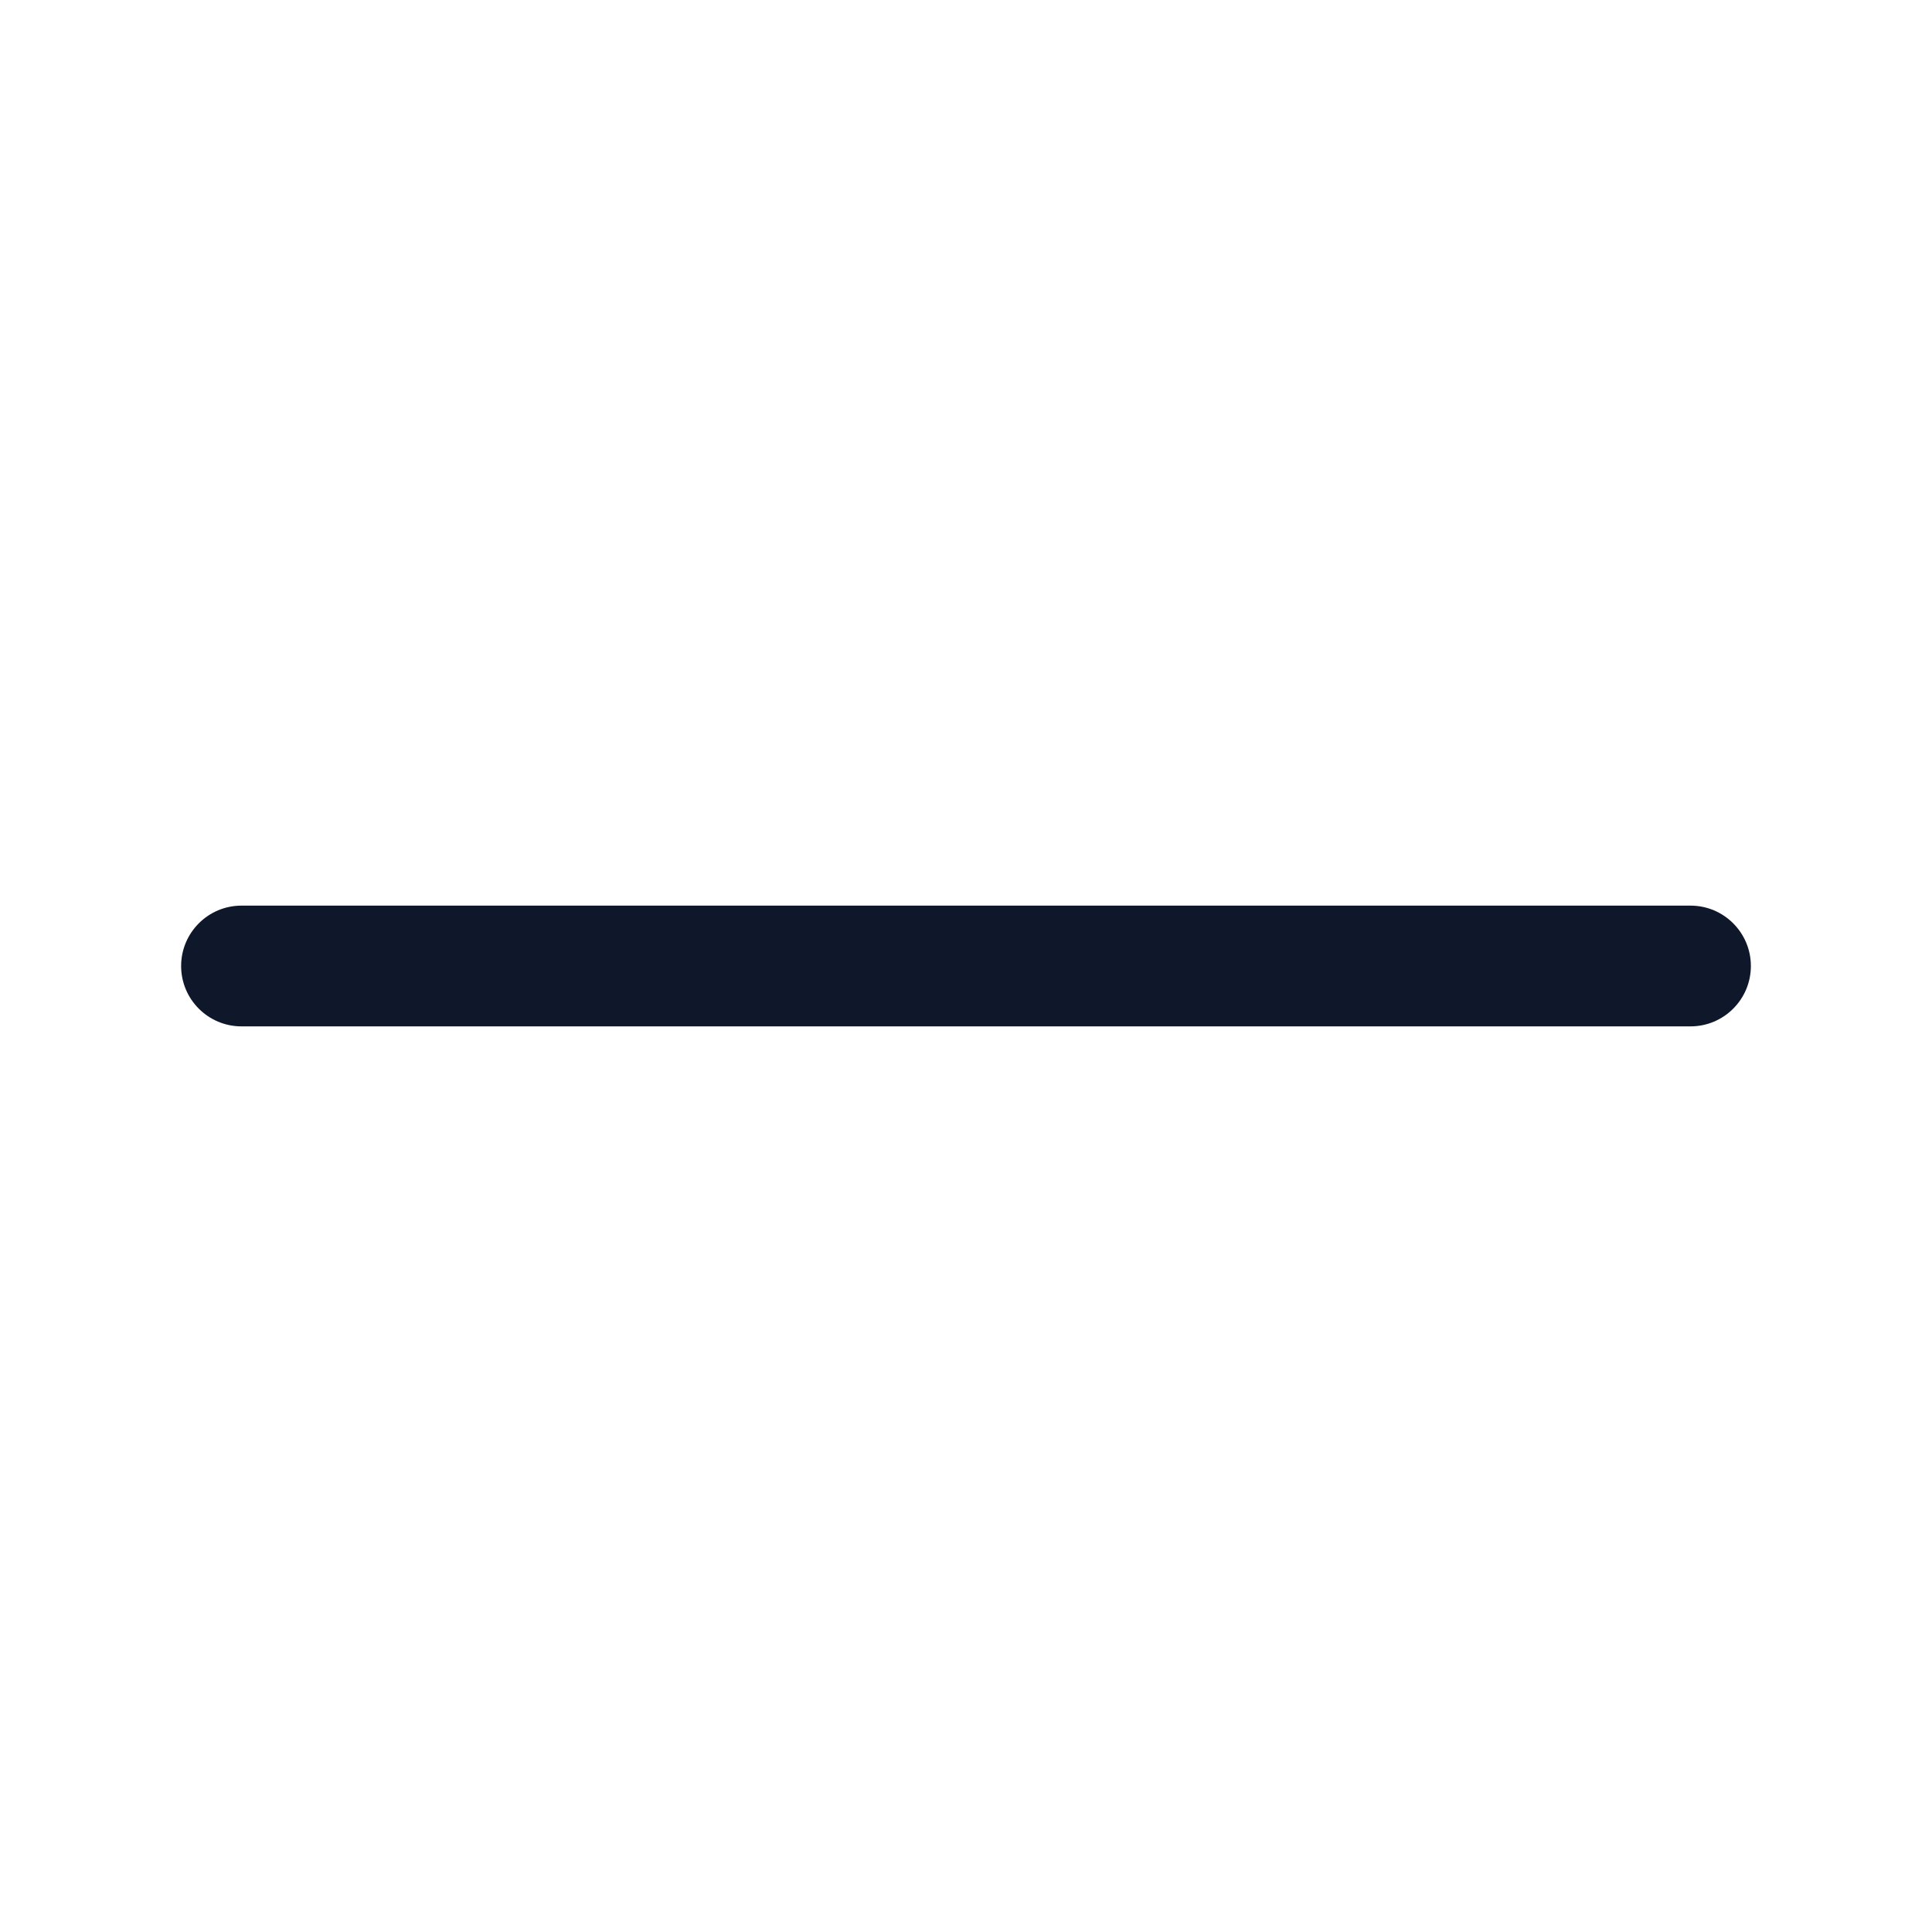
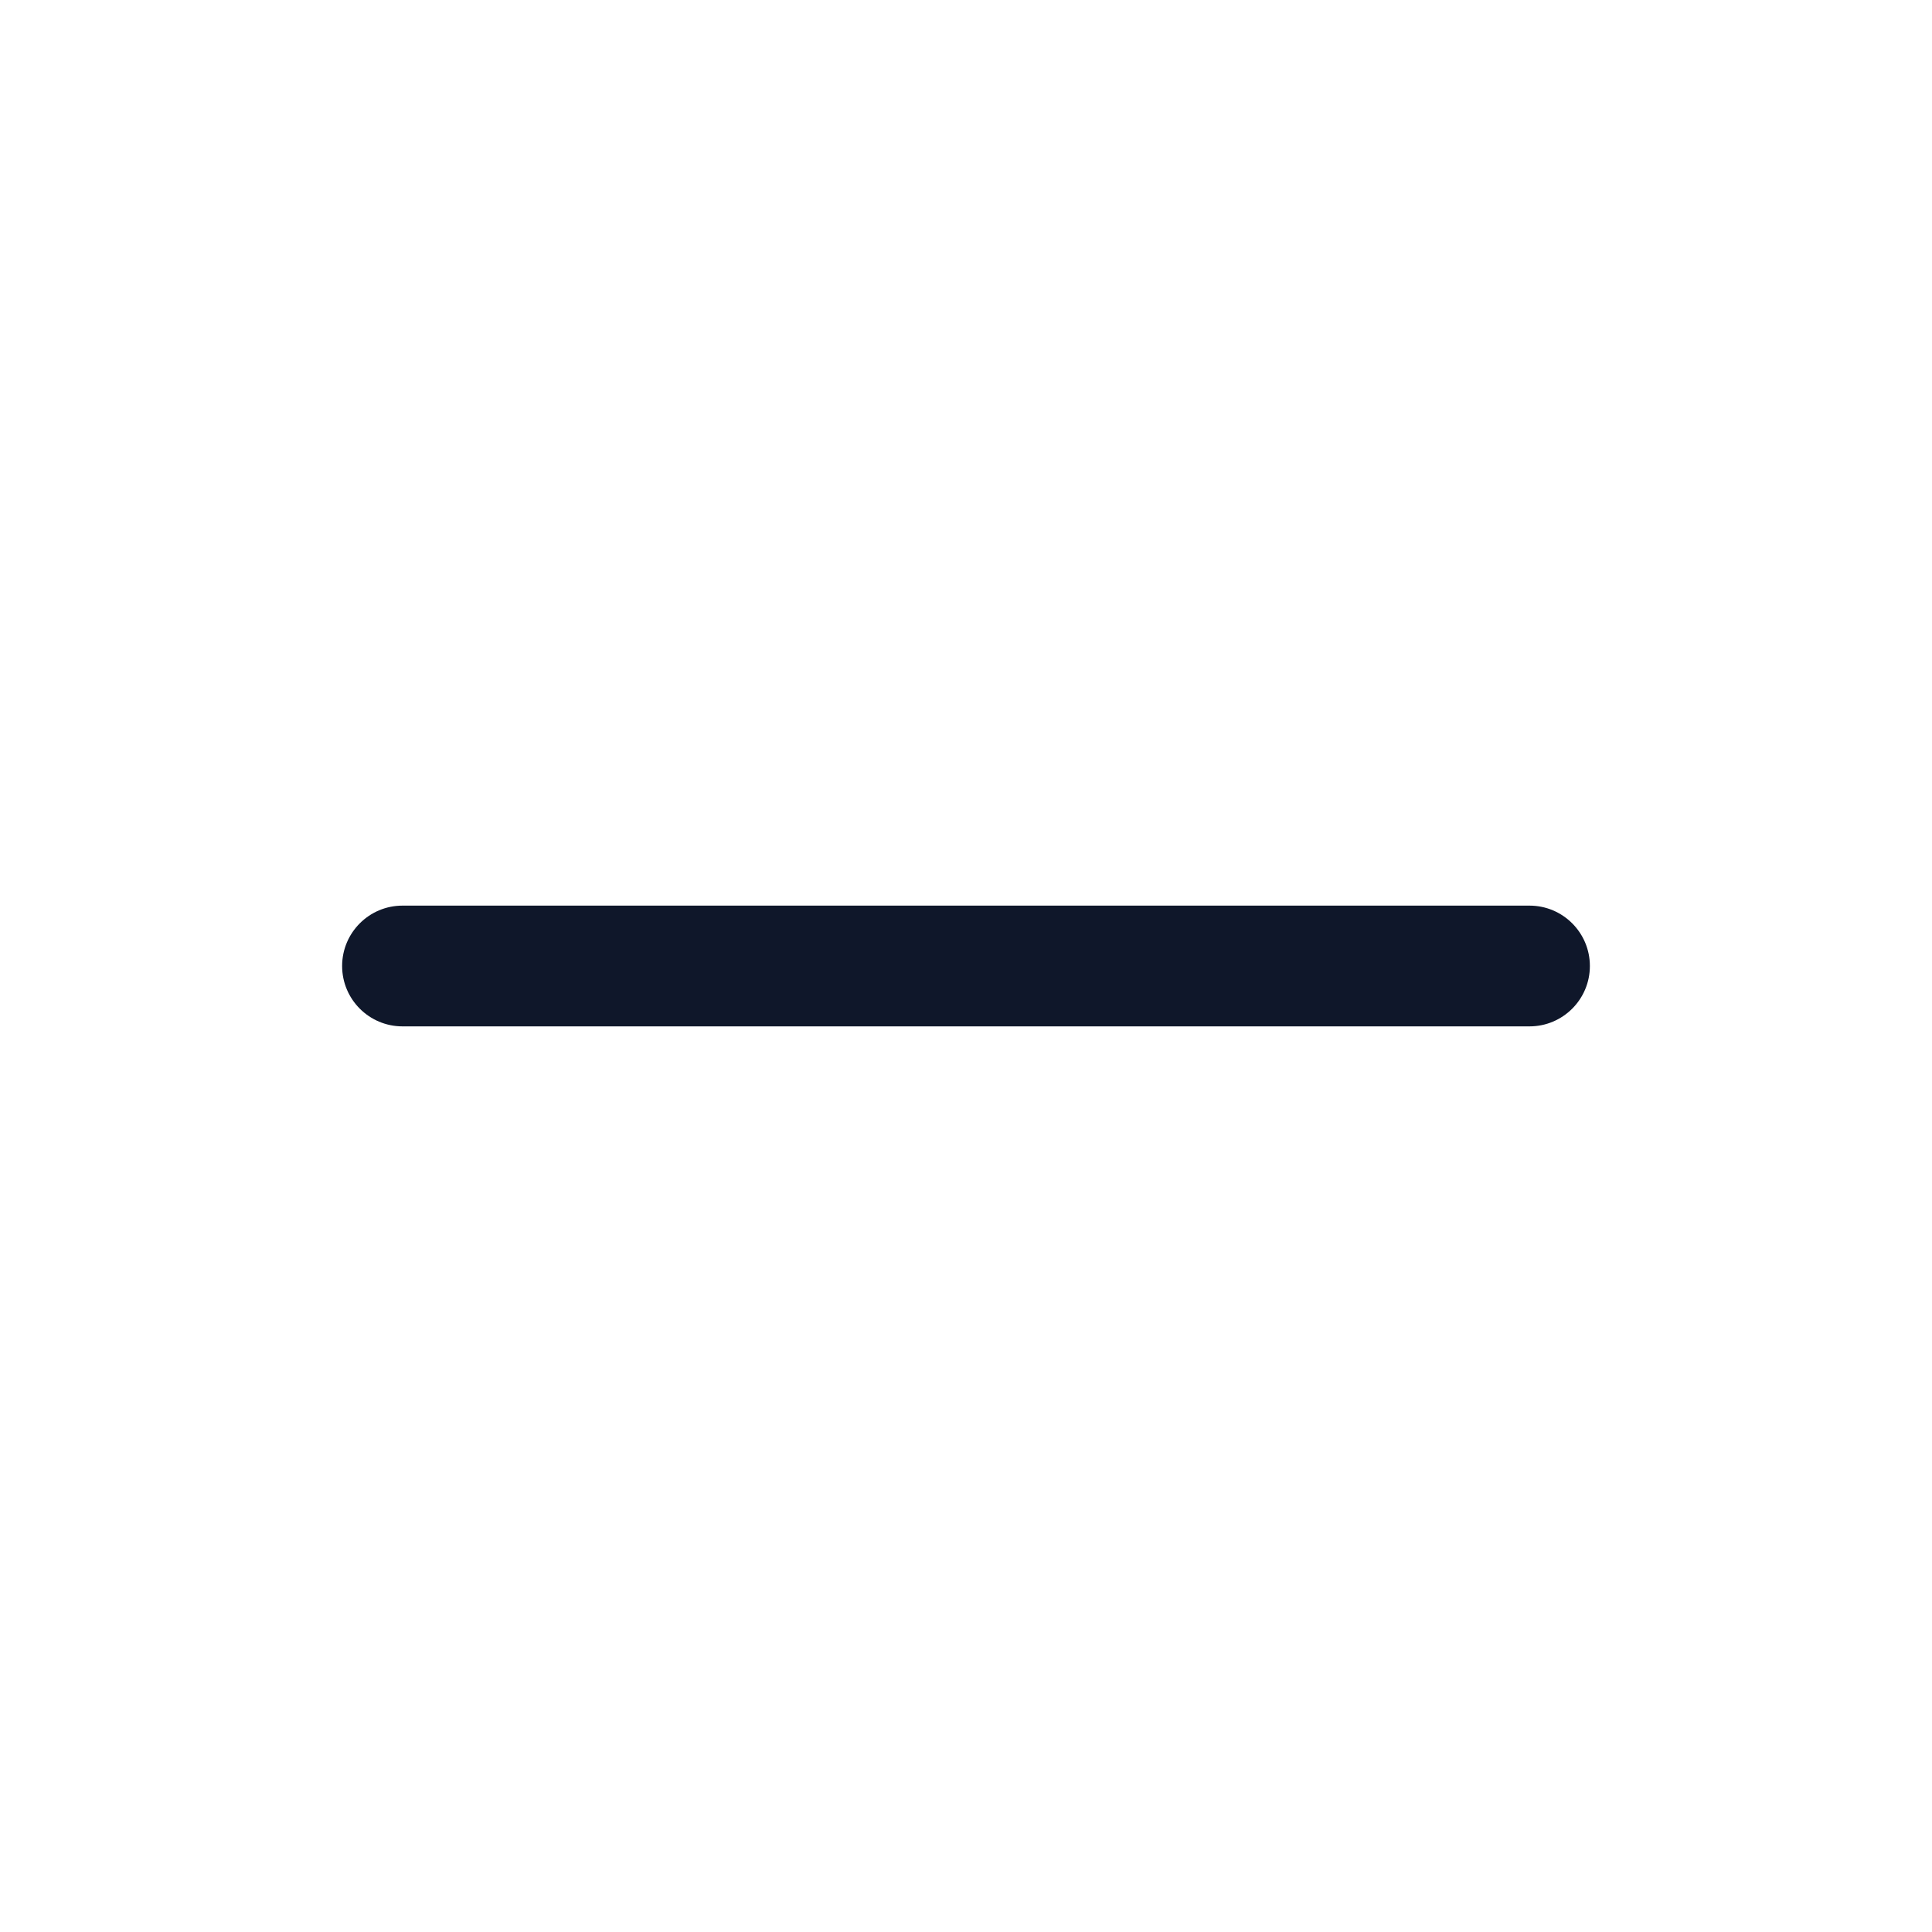
<svg xmlns="http://www.w3.org/2000/svg" width="24" height="24" viewBox="0 0 24 24" fill="none">
-   <path fill-rule="evenodd" clip-rule="evenodd" d="M2.25 12C2.25 11.586 2.586 11.25 3 11.25H21C21.414 11.25 21.75 11.586 21.75 12C21.75 12.414 21.414 12.75 21 12.75H3C2.586 12.75 2.25 12.414 2.25 12Z" fill="#0F172A" />
+   <path fill-rule="evenodd" clip-rule="evenodd" d="M4.25 12C4.25 11.586 4.586 11.25 5 11.25H19C19.414 11.25 19.75 11.586 19.75 12C19.75 12.414 19.414 12.75 19 12.75H5C4.586 12.75 4.25 12.414 4.25 12Z" fill="#0F172A" />
</svg>
